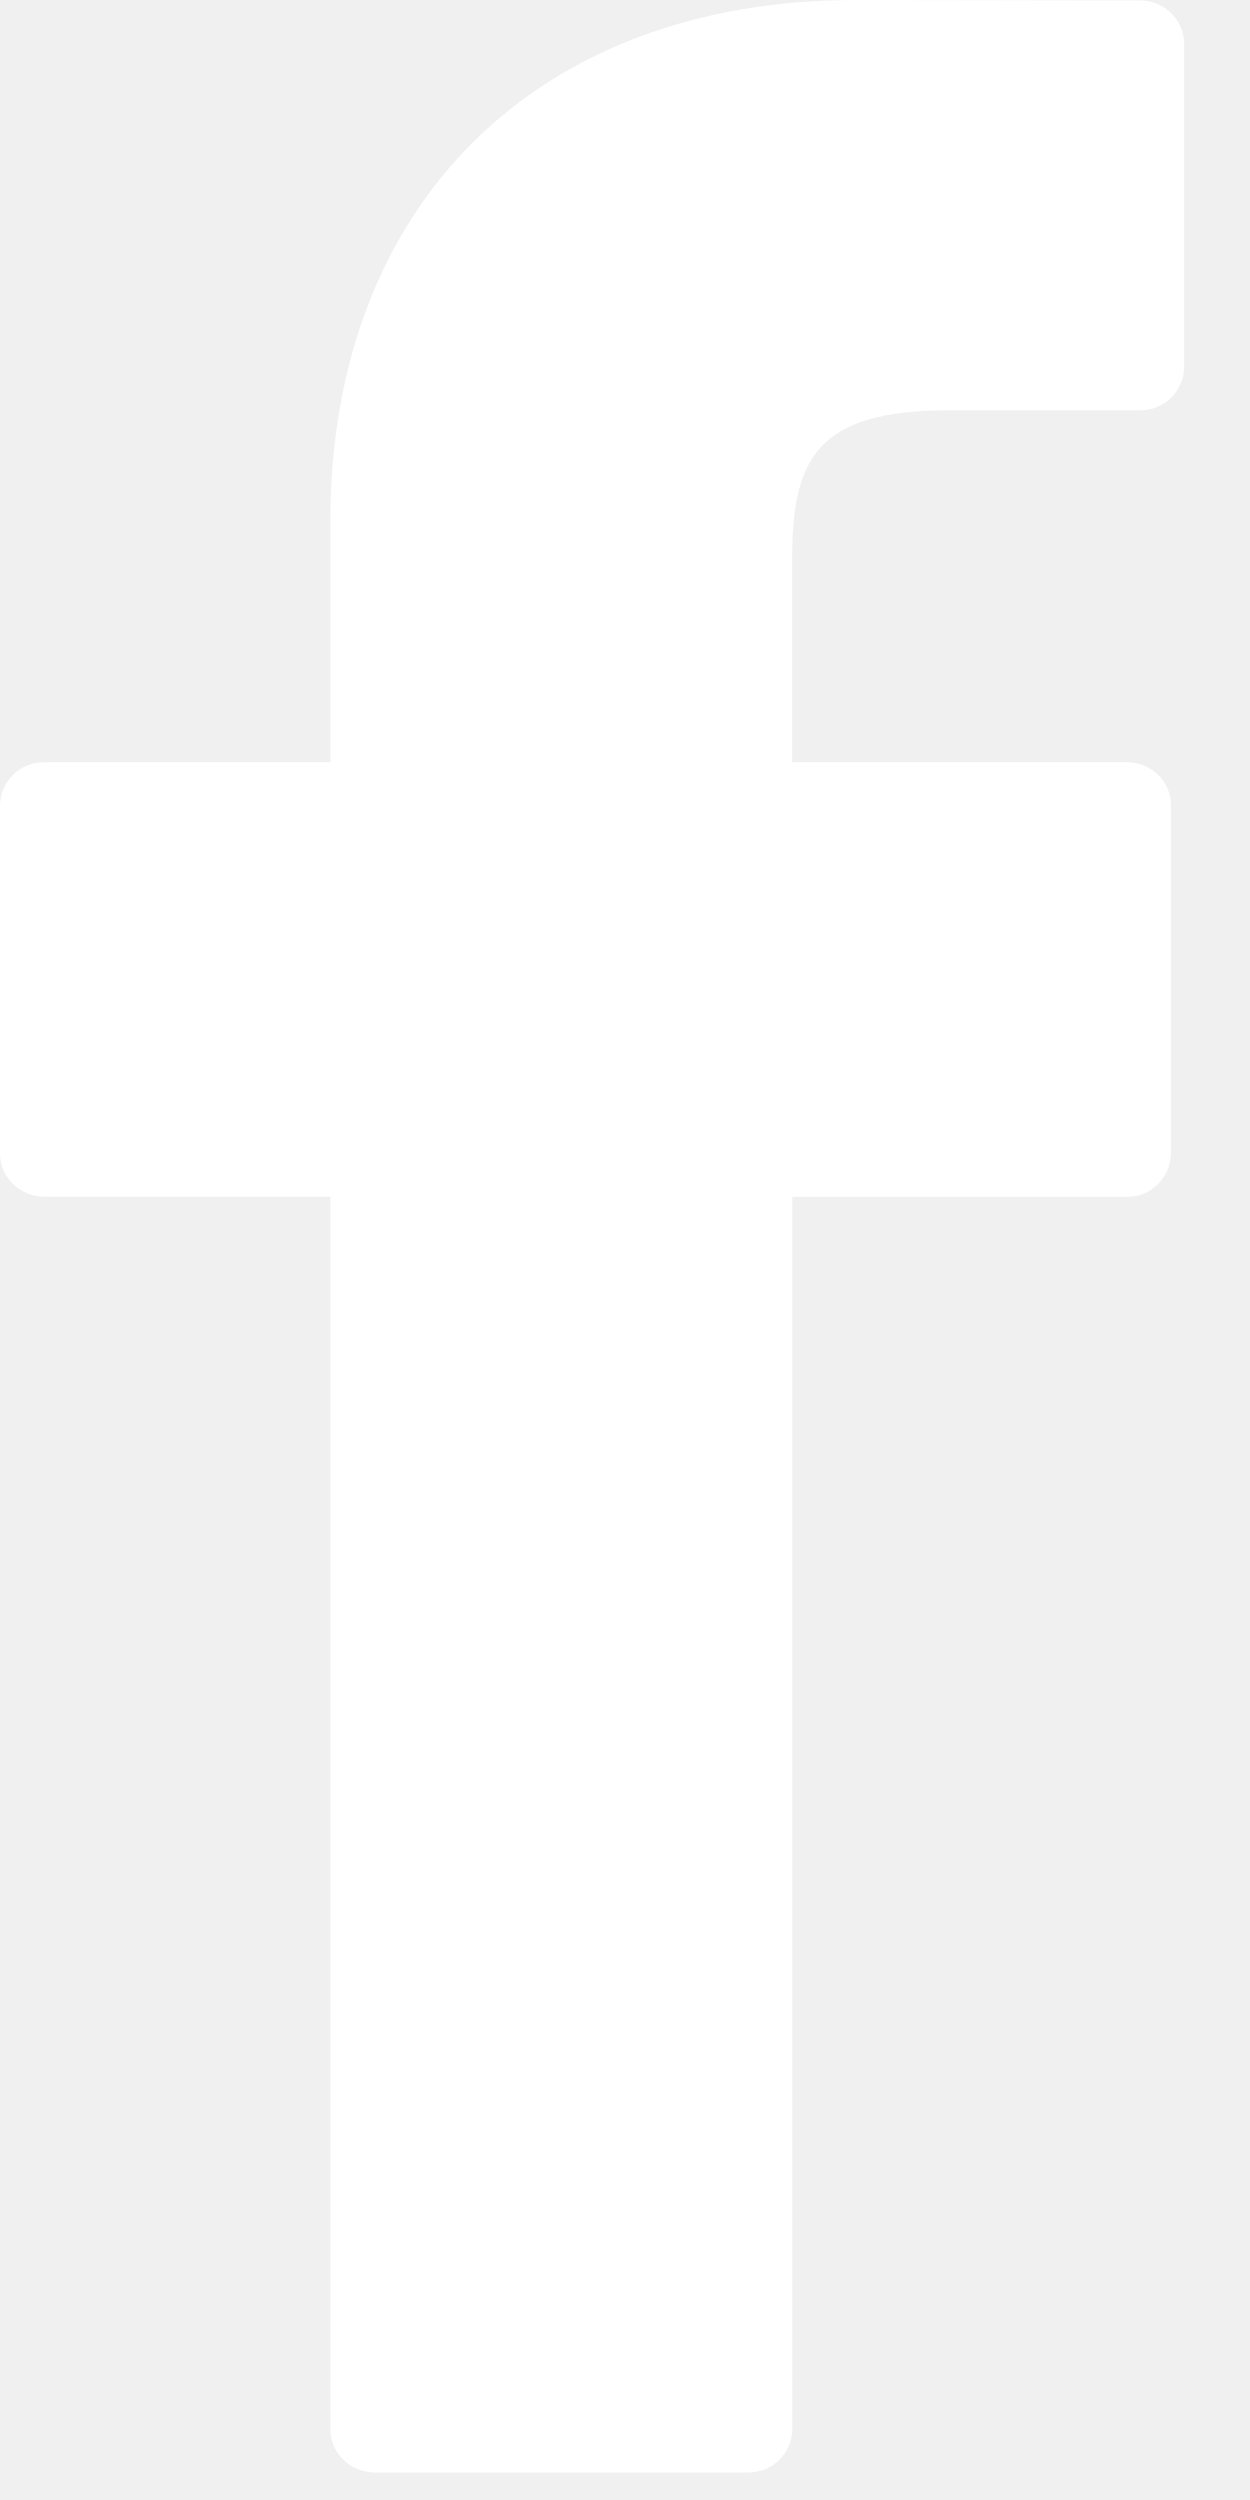
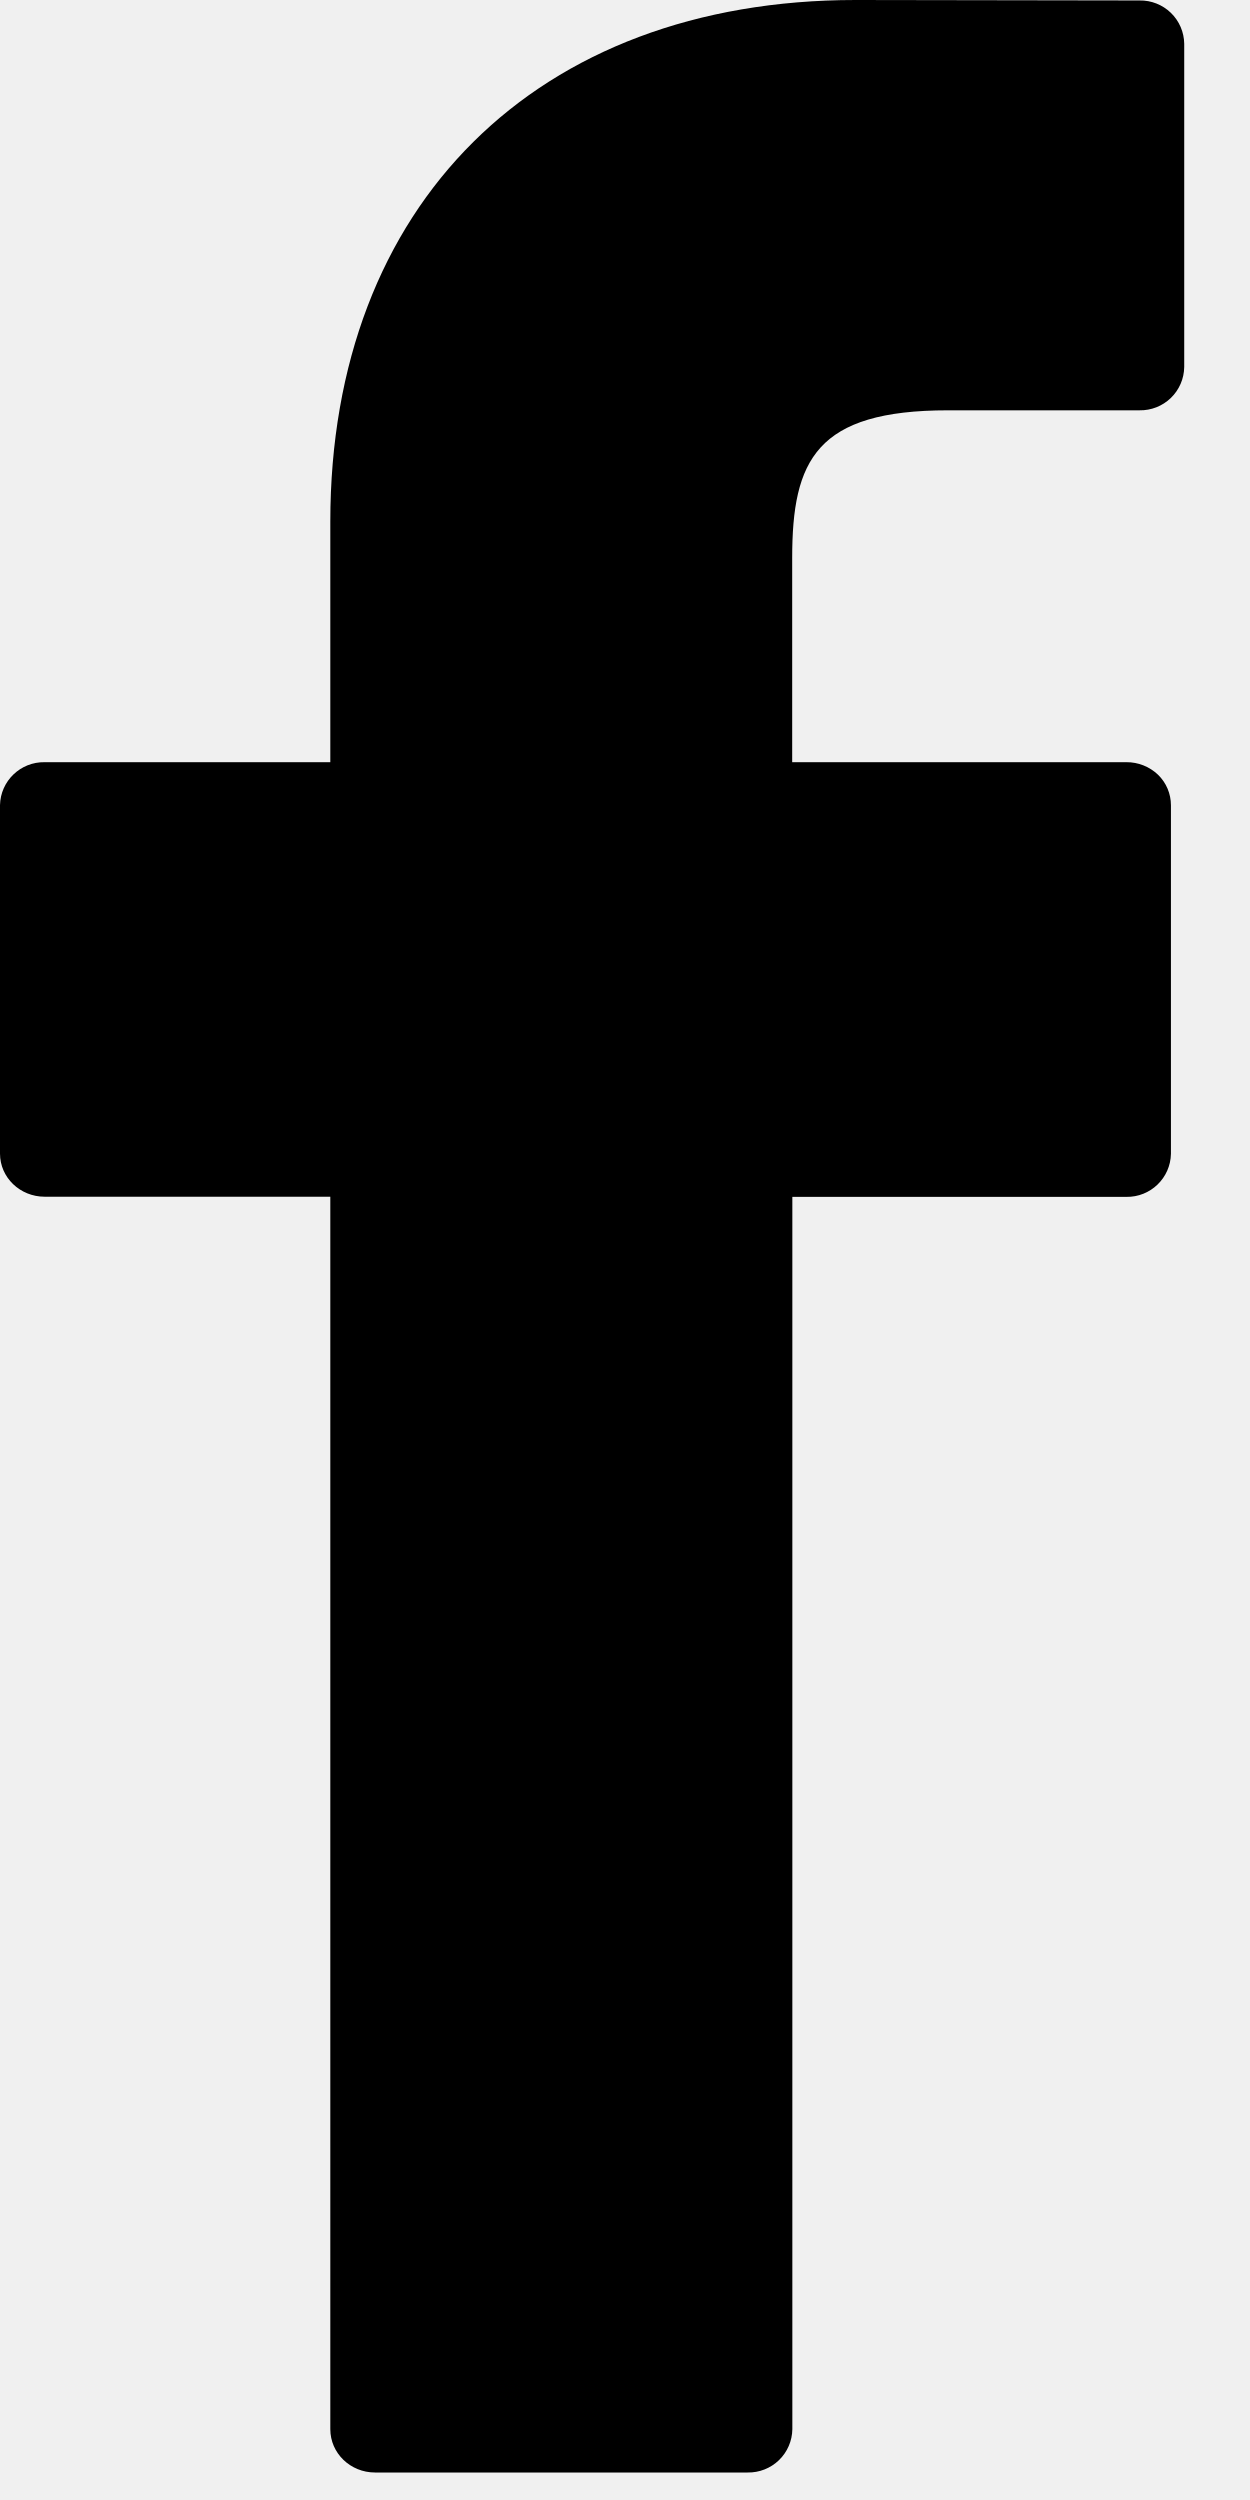
<svg xmlns="http://www.w3.org/2000/svg" width="8" height="16" viewBox="0 0 8 16">
-   <path fill="#FFF" fill-rule="nonzero" d="M7.294.003L5.476 0C3.434 0 2.114 1.31 2.114 3.338v1.54H.286A.281.281 0 0 0 0 5.153v2.23c0 .153.128.276.286.276h1.828v7.888c0 .153.128.277.286.277h2.385a.281.281 0 0 0 .286-.277V7.66h2.137a.281.281 0 0 0 .286-.276v-2.23a.272.272 0 0 0-.083-.196.29.29 0 0 0-.202-.08H5.07V3.571c0-.627.154-.945.998-.945h1.225a.281.281 0 0 0 .286-.277V.28a.281.281 0 0 0-.286-.277z" />
+   <path fill-rule="nonzero" d="M7.294.003L5.476 0C3.434 0 2.114 1.31 2.114 3.338v1.54H.286A.281.281 0 0 0 0 5.153v2.23c0 .153.128.276.286.276h1.828v7.888c0 .153.128.277.286.277h2.385a.281.281 0 0 0 .286-.277V7.66h2.137a.281.281 0 0 0 .286-.276v-2.23a.272.272 0 0 0-.083-.196.29.29 0 0 0-.202-.08H5.07V3.571c0-.627.154-.945.998-.945h1.225a.281.281 0 0 0 .286-.277V.28a.281.281 0 0 0-.286-.277z" />
</svg>
